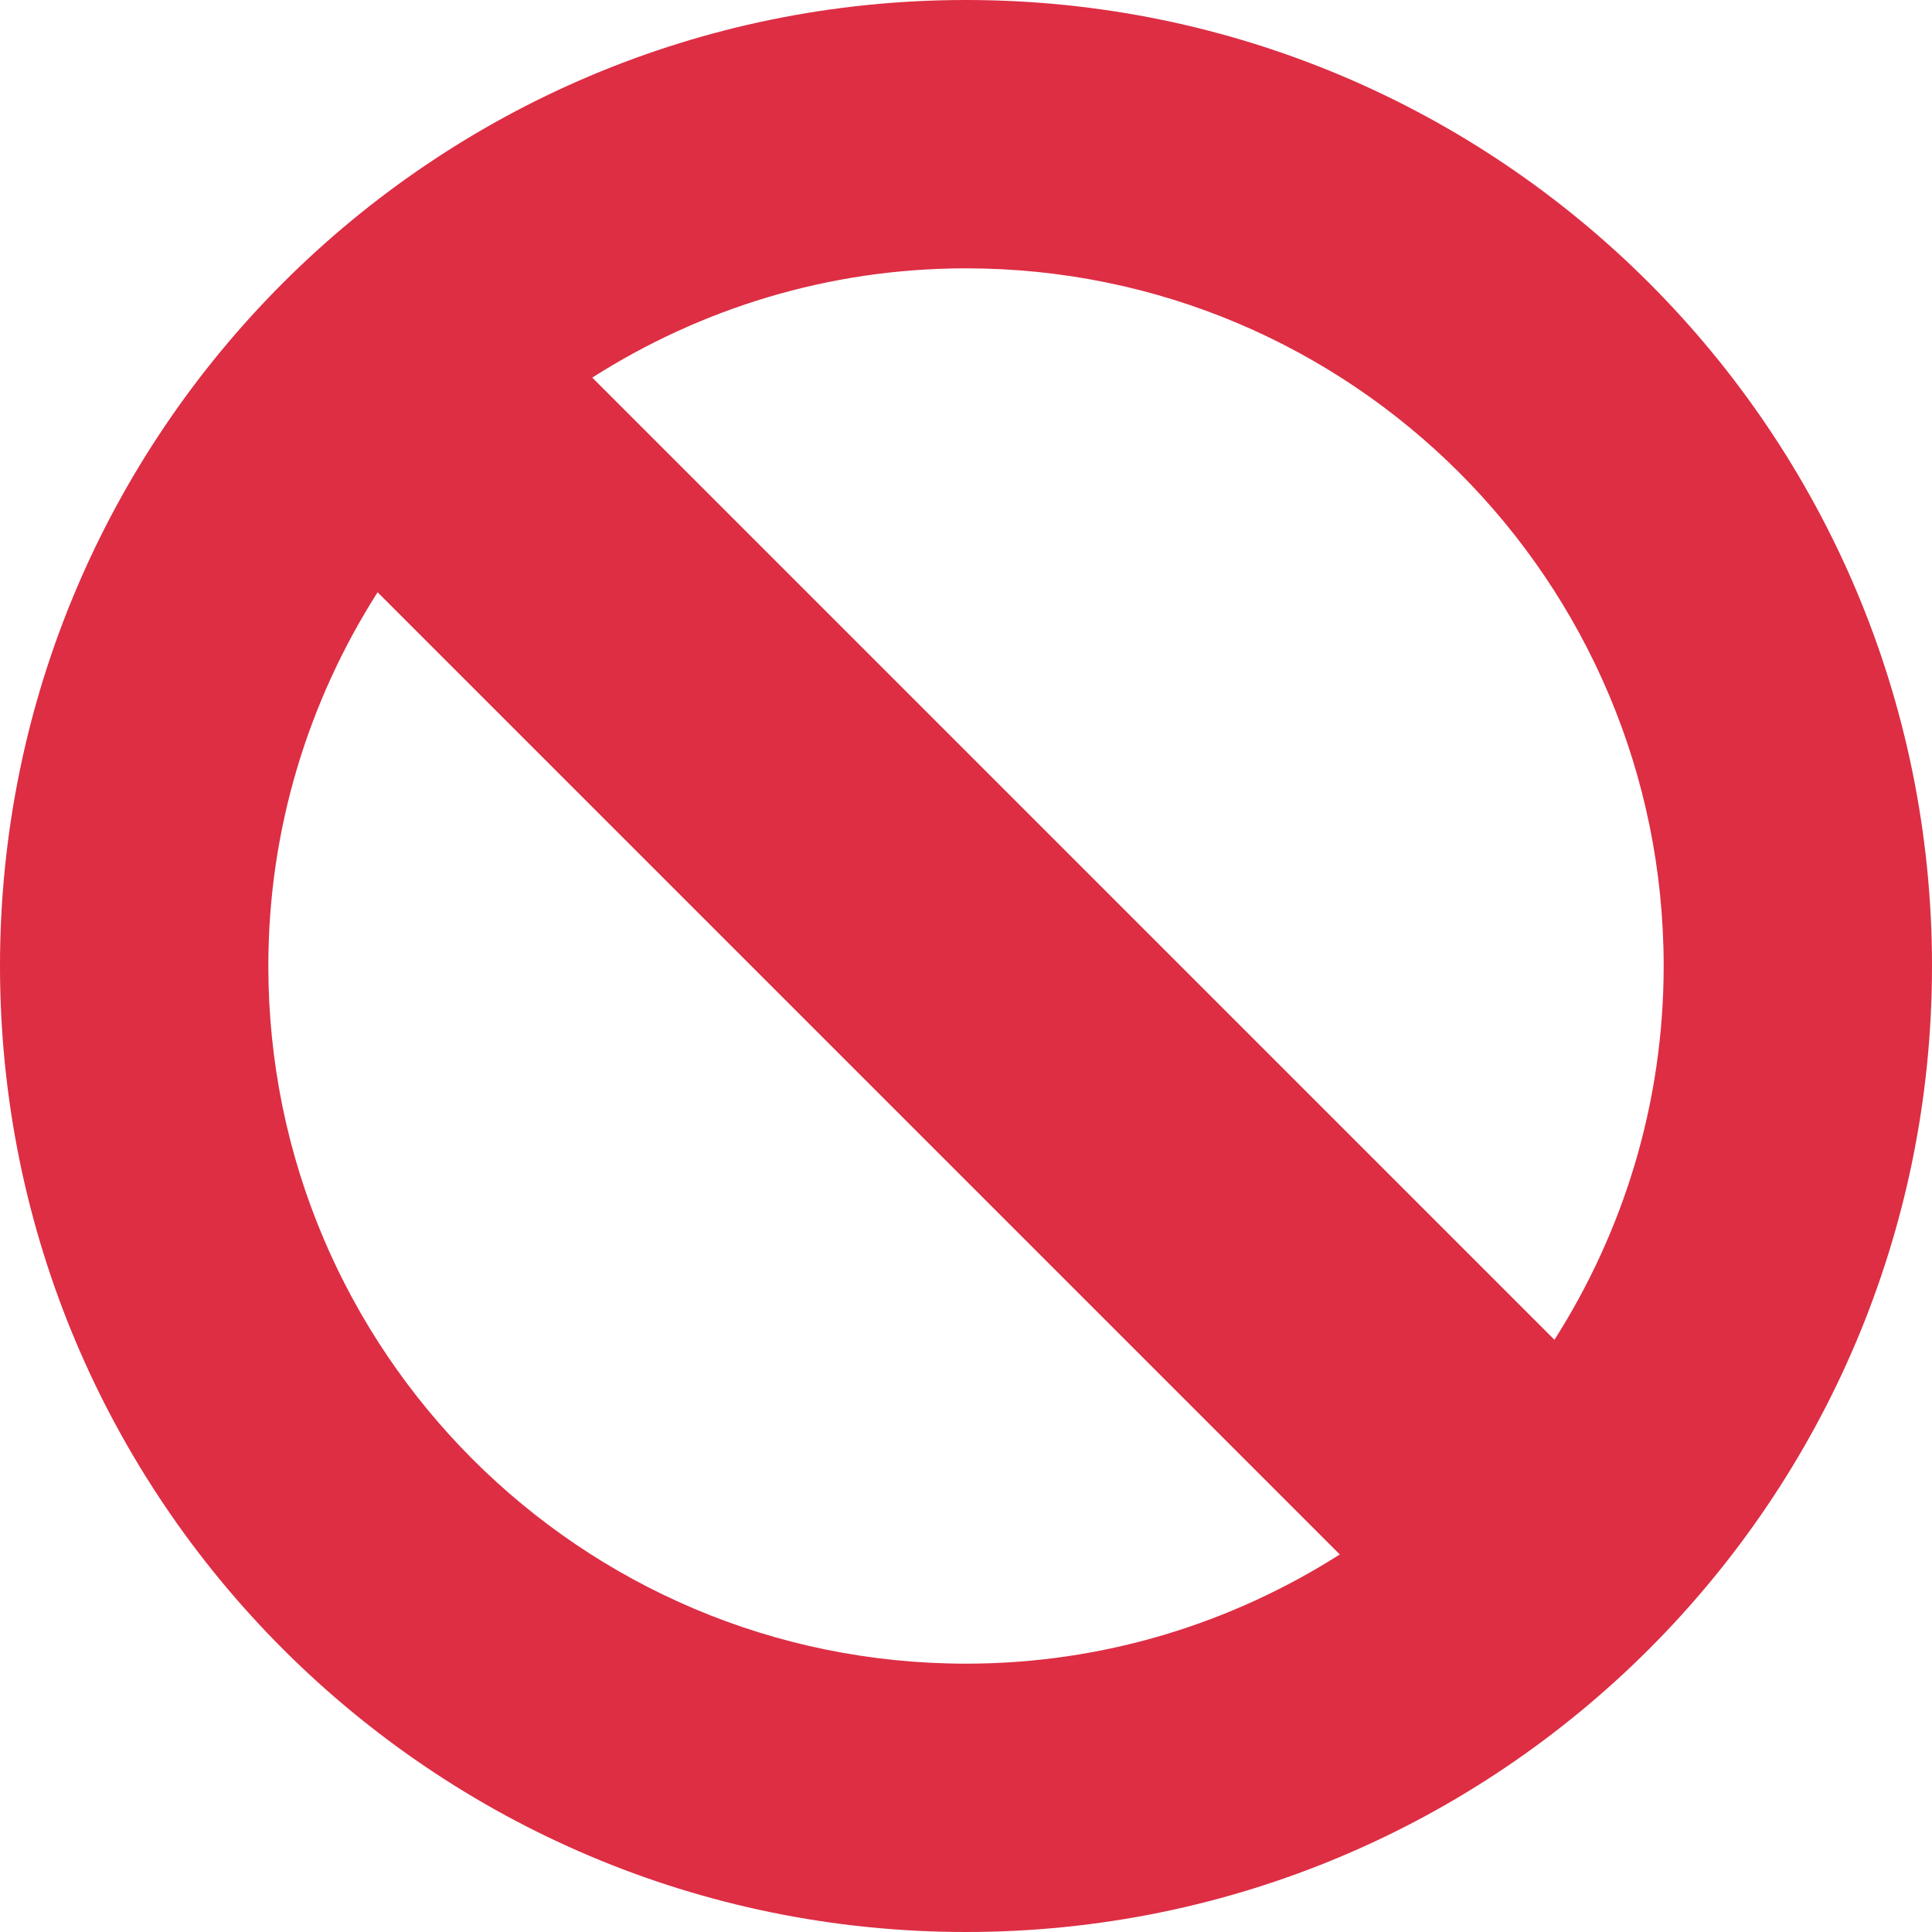
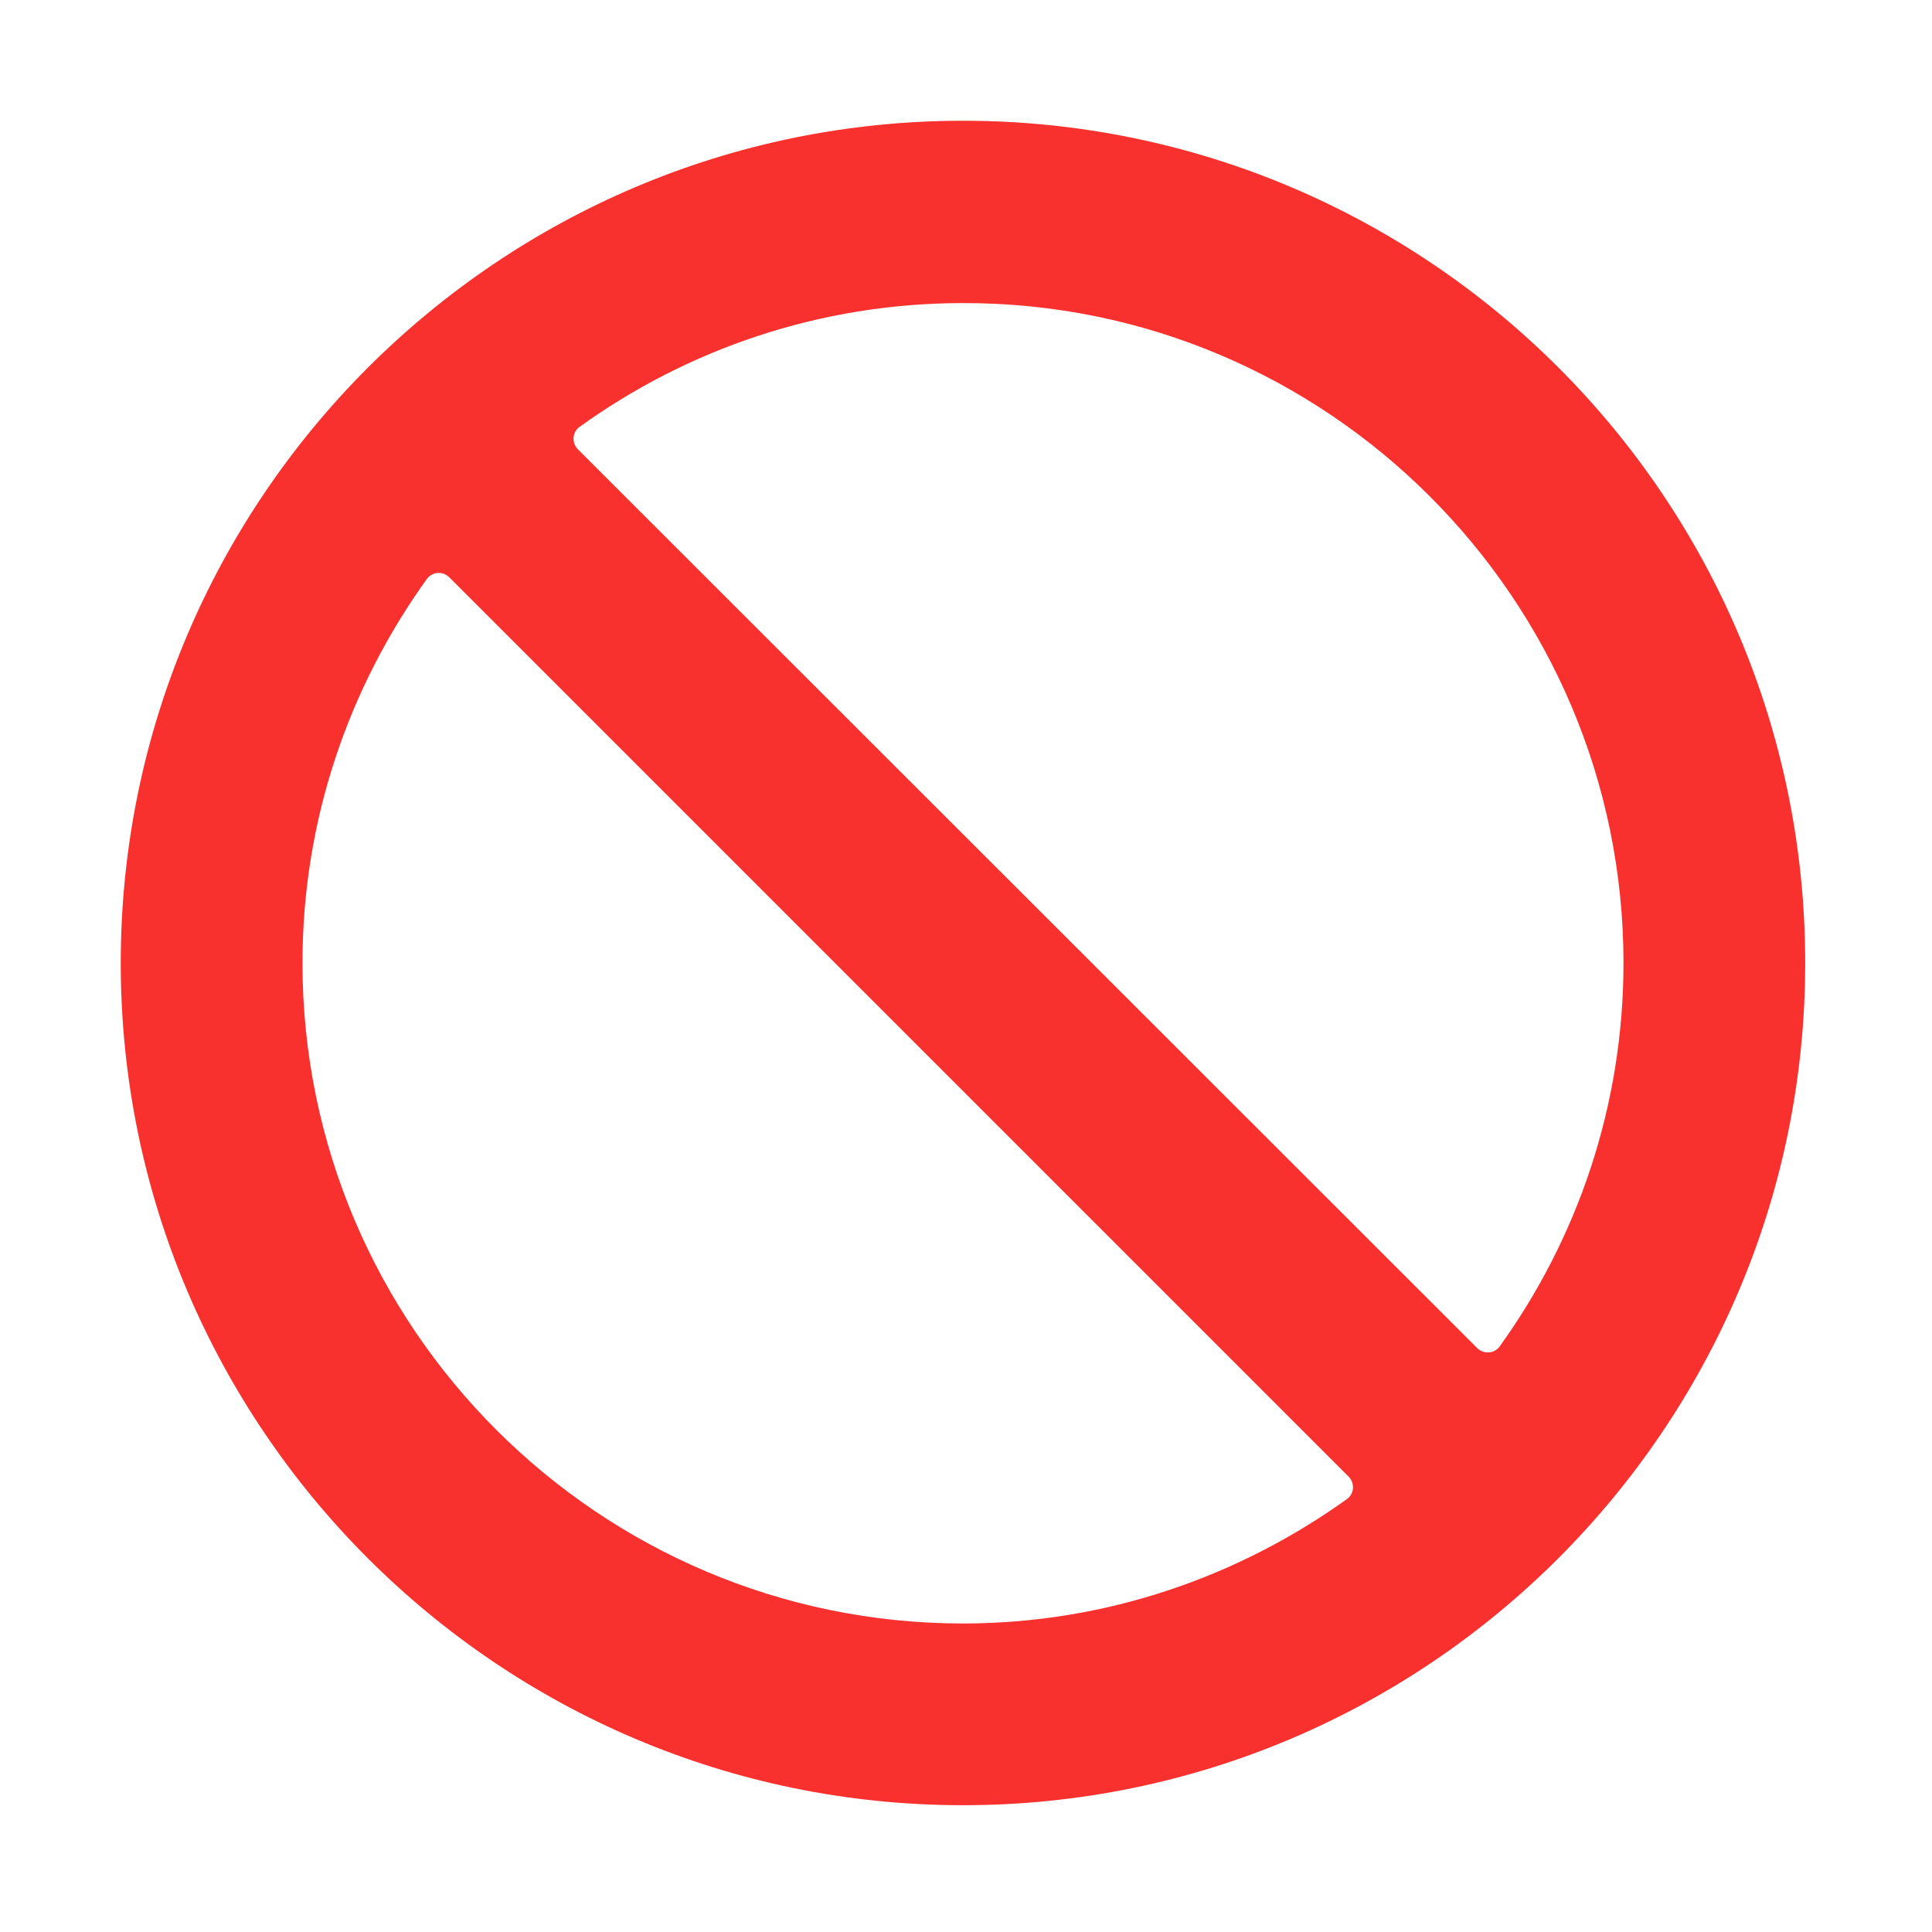
- <svg xmlns="http://www.w3.org/2000/svg" viewBox="0 0 36 36">
-   <path fill="#DD2E44" d="M18 0C8.059 0 0 8.059 0 18s8.059 18 18 18 18-8.059 18-18S27.941 0 18 0zm13 18c0 2.565-.753 4.95-2.035 6.965L11.036 7.036C13.05 5.753 15.435 5 18 5c7.18 0 13 5.821 13 13zM5 18c0-2.565.753-4.95 2.036-6.964l17.929 17.929C22.95 30.247 20.565 31 18 31c-7.179 0-13-5.82-13-13z" />
+ <svg xmlns="http://www.w3.org/2000/svg" width="32" height="32" viewBox="0 0 32 32" fill="none" version="1.1" id="svg6">
+   <defs id="defs10" />
+   <path d="M15.95 2C8.26 2 2 8.26 2 15.95C2 23.64 8.26 29.9 15.95 29.9C23.64 29.9 29.9 23.65 29.9 15.95C29.9 8.25 23.65 2 15.95 2ZM26.89 15.95C26.89 18.317 26.128 20.51 24.84 22.3C24.752 22.423 24.575 22.435 24.467 22.328L9.573 7.443C9.466 7.335 9.477 7.158 9.6 7.07C11.39 5.782 13.583 5.02 15.95 5.02C21.98 5.01 26.89 9.92 26.89 15.95ZM5.01 15.95C5.01 13.573 5.782 11.38 7.07 9.59C7.158 9.467 7.335 9.455 7.443 9.563L22.337 24.457C22.444 24.564 22.432 24.742 22.309 24.83C20.51 26.118 18.317 26.89 15.95 26.89C9.92 26.89 5.01 21.98 5.01 15.95Z" fill="#F8312F" id="path4" />
</svg>
